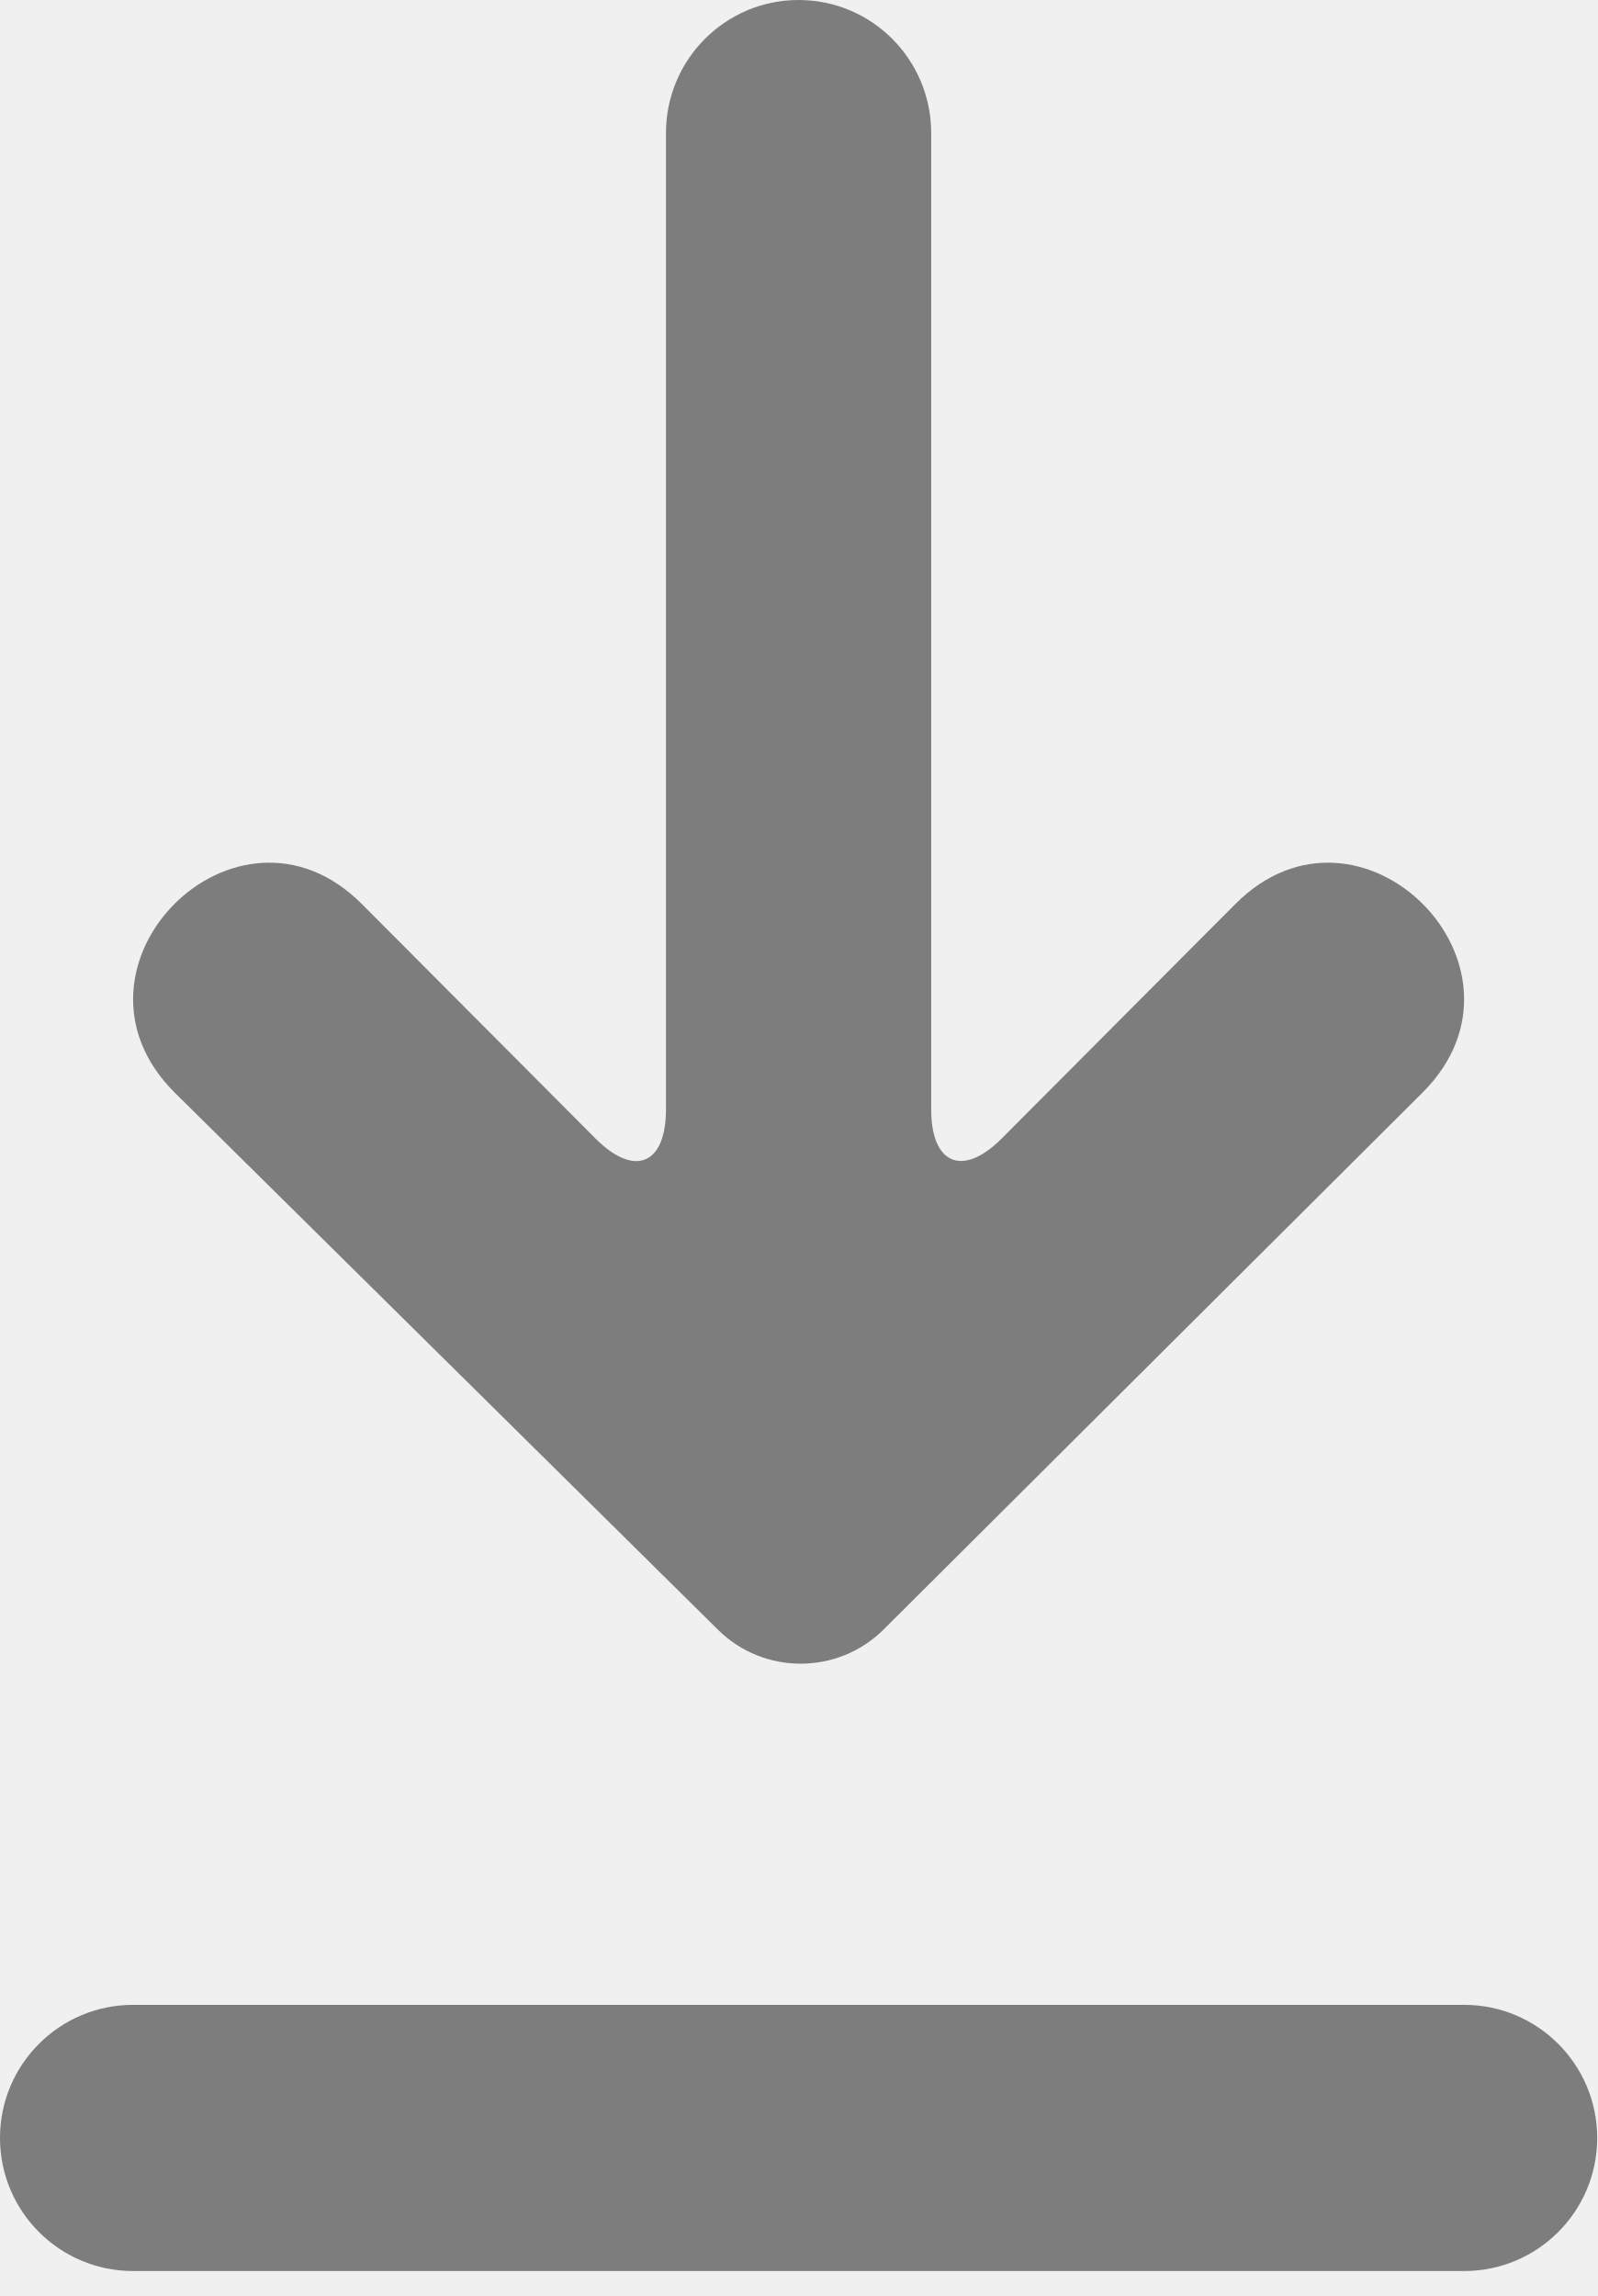
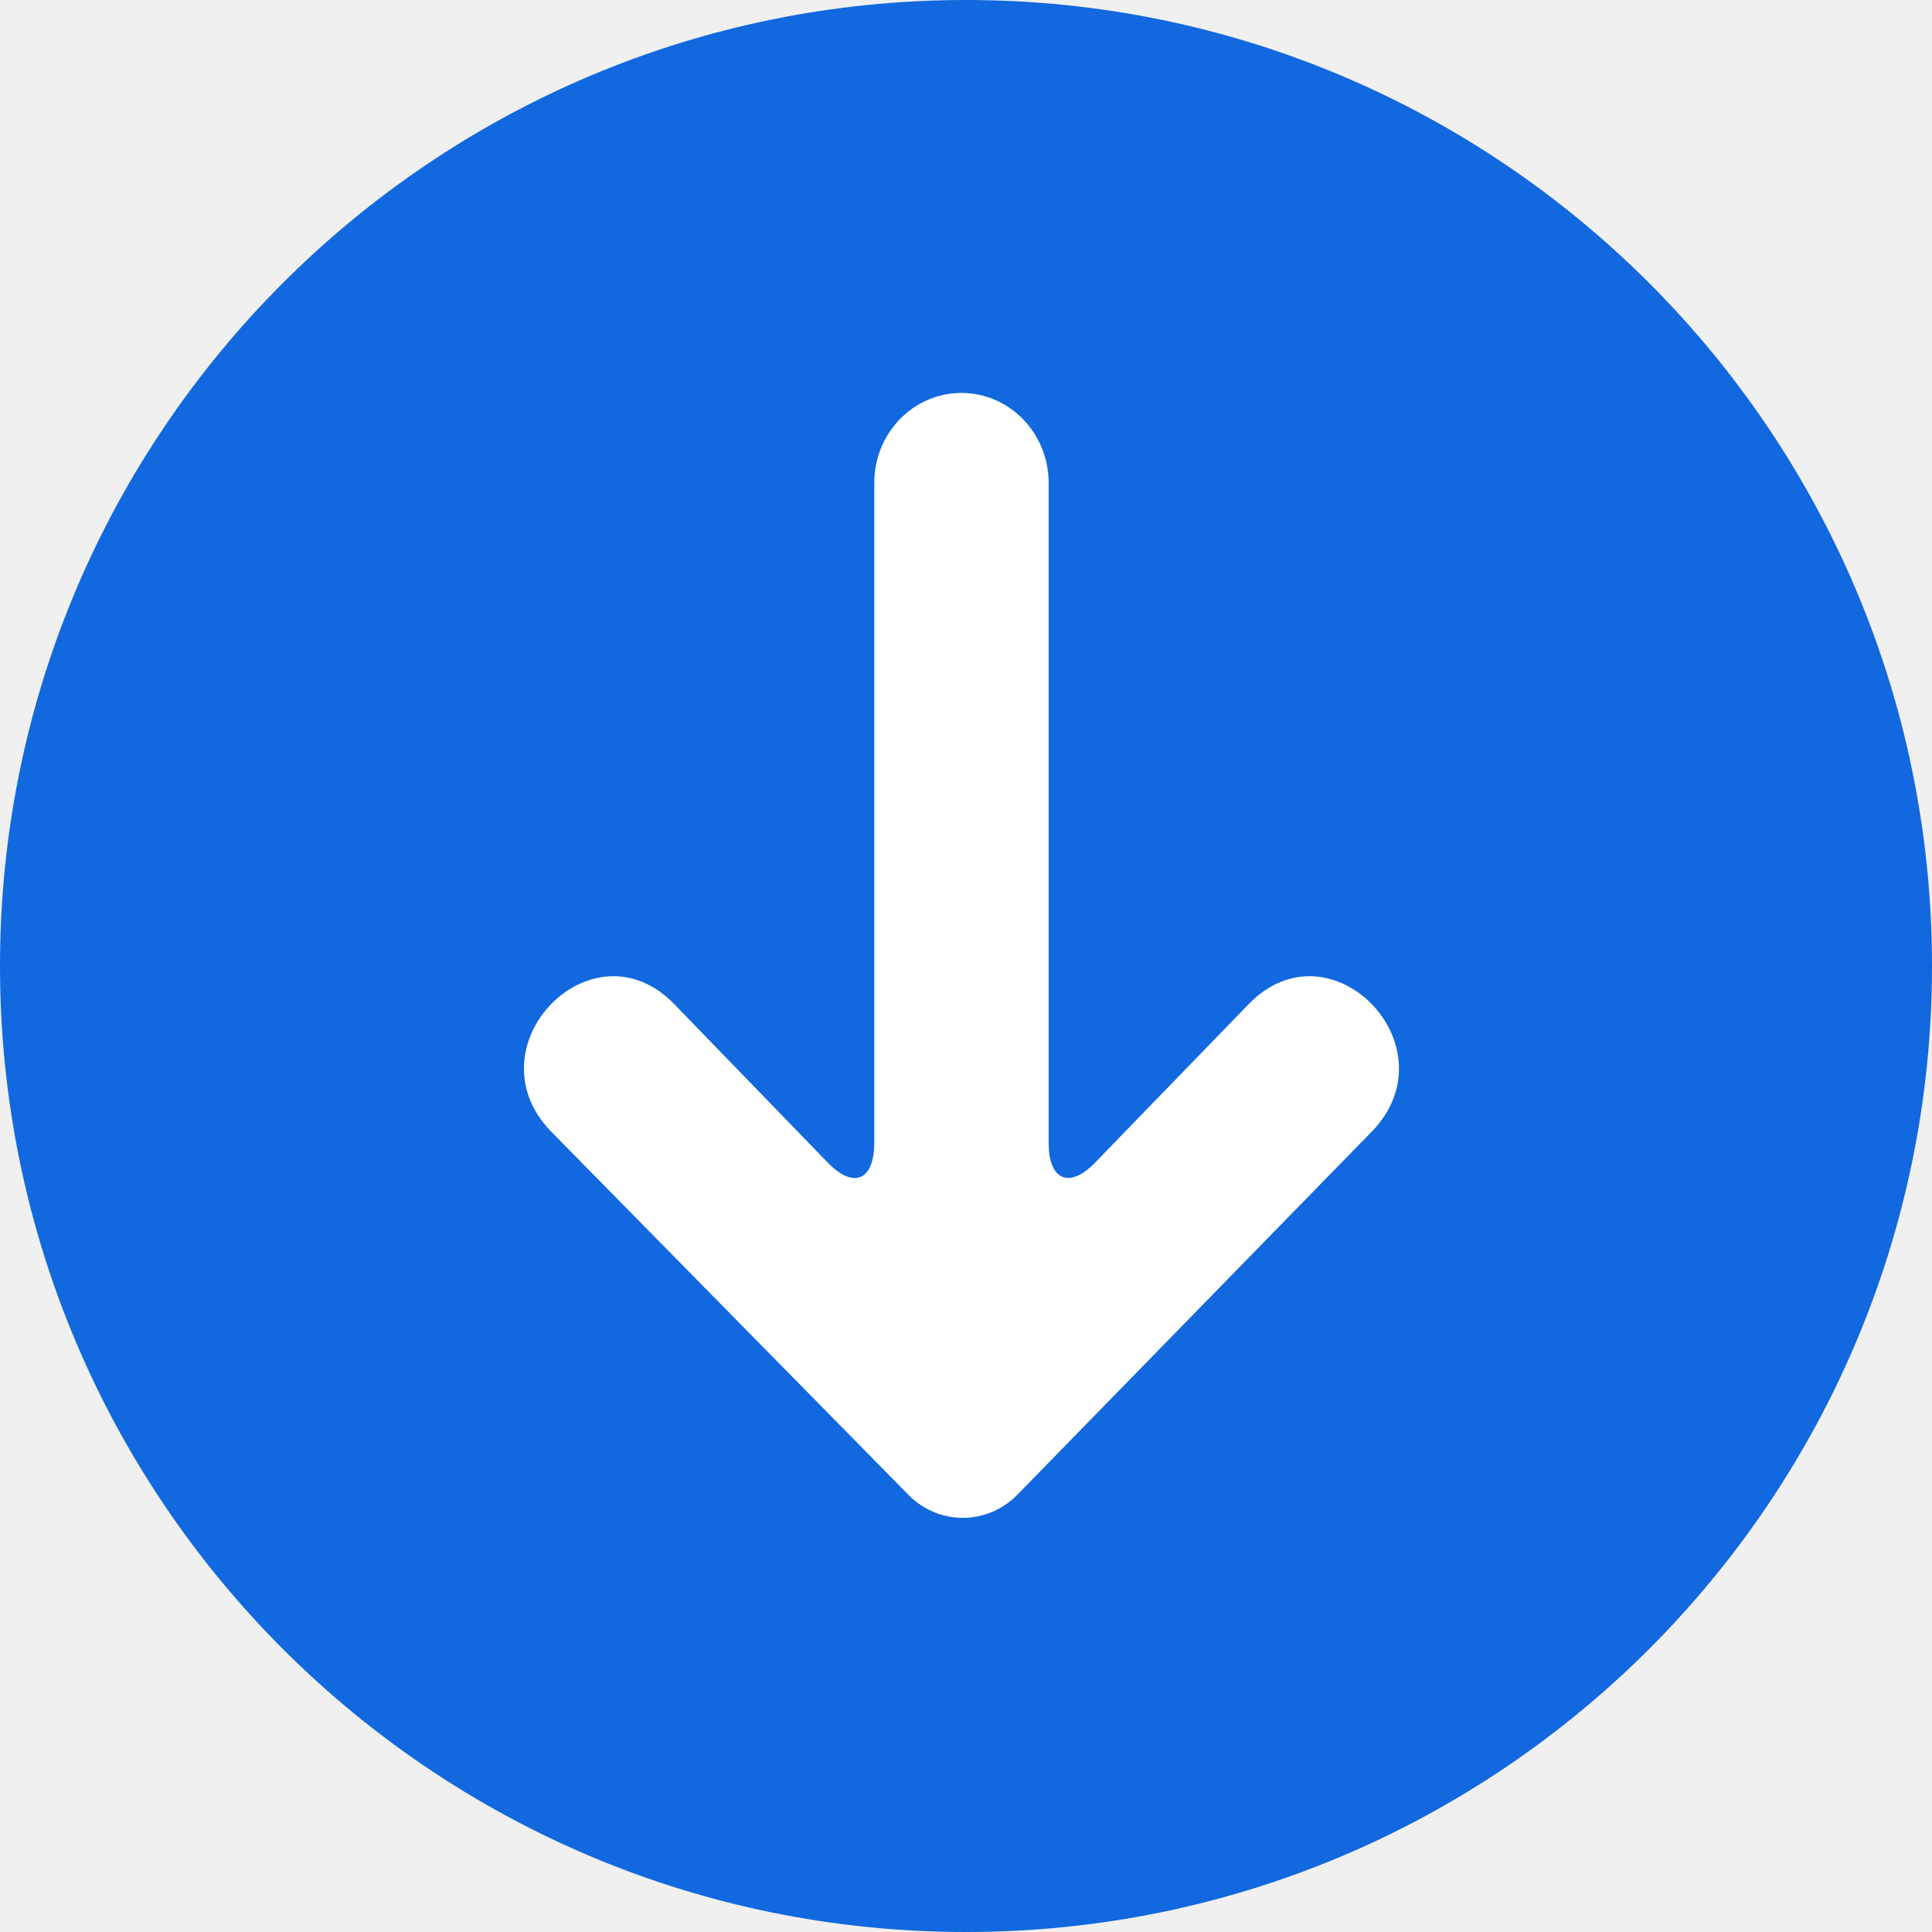
- <svg xmlns="http://www.w3.org/2000/svg" width="48px" height="69px" viewBox="0 0 48 69" version="1.1">
-   <defs />
+ <svg xmlns="http://www.w3.org/2000/svg" width="59px" height="59px" viewBox="0 0 59 59" version="1.1">
  <g id="Page-1" stroke="none" stroke-width="1" fill="none" fill-rule="evenodd">
-     <g id="Save" fill="#7D7D7D" fill-rule="nonzero">
-       <path d="M26.419,19.269 L42.761,35.425 C46.518,39.195 40.882,44.852 37.124,41.081 L30.106,34.037 C28.93,32.857 27.986,33.253 27.986,34.909 L27.986,64.25 C27.986,66.46 26.202,68.25 24,68.25 C21.798,68.25 20.015,66.46 20.015,64.25 L20.015,34.909 C20.015,33.258 19.066,32.862 17.895,34.037 L10.876,41.081 C7.118,44.852 1.482,39.195 5.239,35.425 L21.446,19.279 C22.815,17.916 25.044,17.909 26.419,19.269 Z M4,8 C1.791,8 3.55271368e-15,6.209 3.55271368e-15,4 C3.55271368e-15,1.791 1.791,-7.10542736e-15 4,-7.10542736e-15 L44,-7.10542736e-15 C46.209,-7.10542736e-15 48,1.791 48,4 C48,6.209 46.209,8 44,8 L4,8 Z" id="Shape" transform="translate(24, 34.125) rotate(-180) translate(-24, -34.125) " />
+     <g id="Group" fill-rule="nonzero">
+       <circle id="Oval" fill="#1168DF" cx="29.5" cy="29.5" r="29.5" />
+       <path d="M27.745,45.653 L16.828,34.554 C14.318,31.963 18.083,28.076 20.593,30.667 L25.282,35.507 C26.068,36.318 26.698,36.046 26.698,34.908 L26.698,14.748 C26.698,13.23 27.89,12 29.361,12 C30.832,12 32.024,13.23 32.024,14.748 L32.024,34.908 C32.024,36.042 32.657,36.314 33.44,35.507 L38.129,30.667 C40.639,28.076 44.405,31.963 41.895,34.554 L31.067,45.647 C30.153,46.584 28.664,46.588 27.745,45.653 Z" id="Shape-path-Copy" fill="#FFFFFF" />
    </g>
  </g>
</svg>
